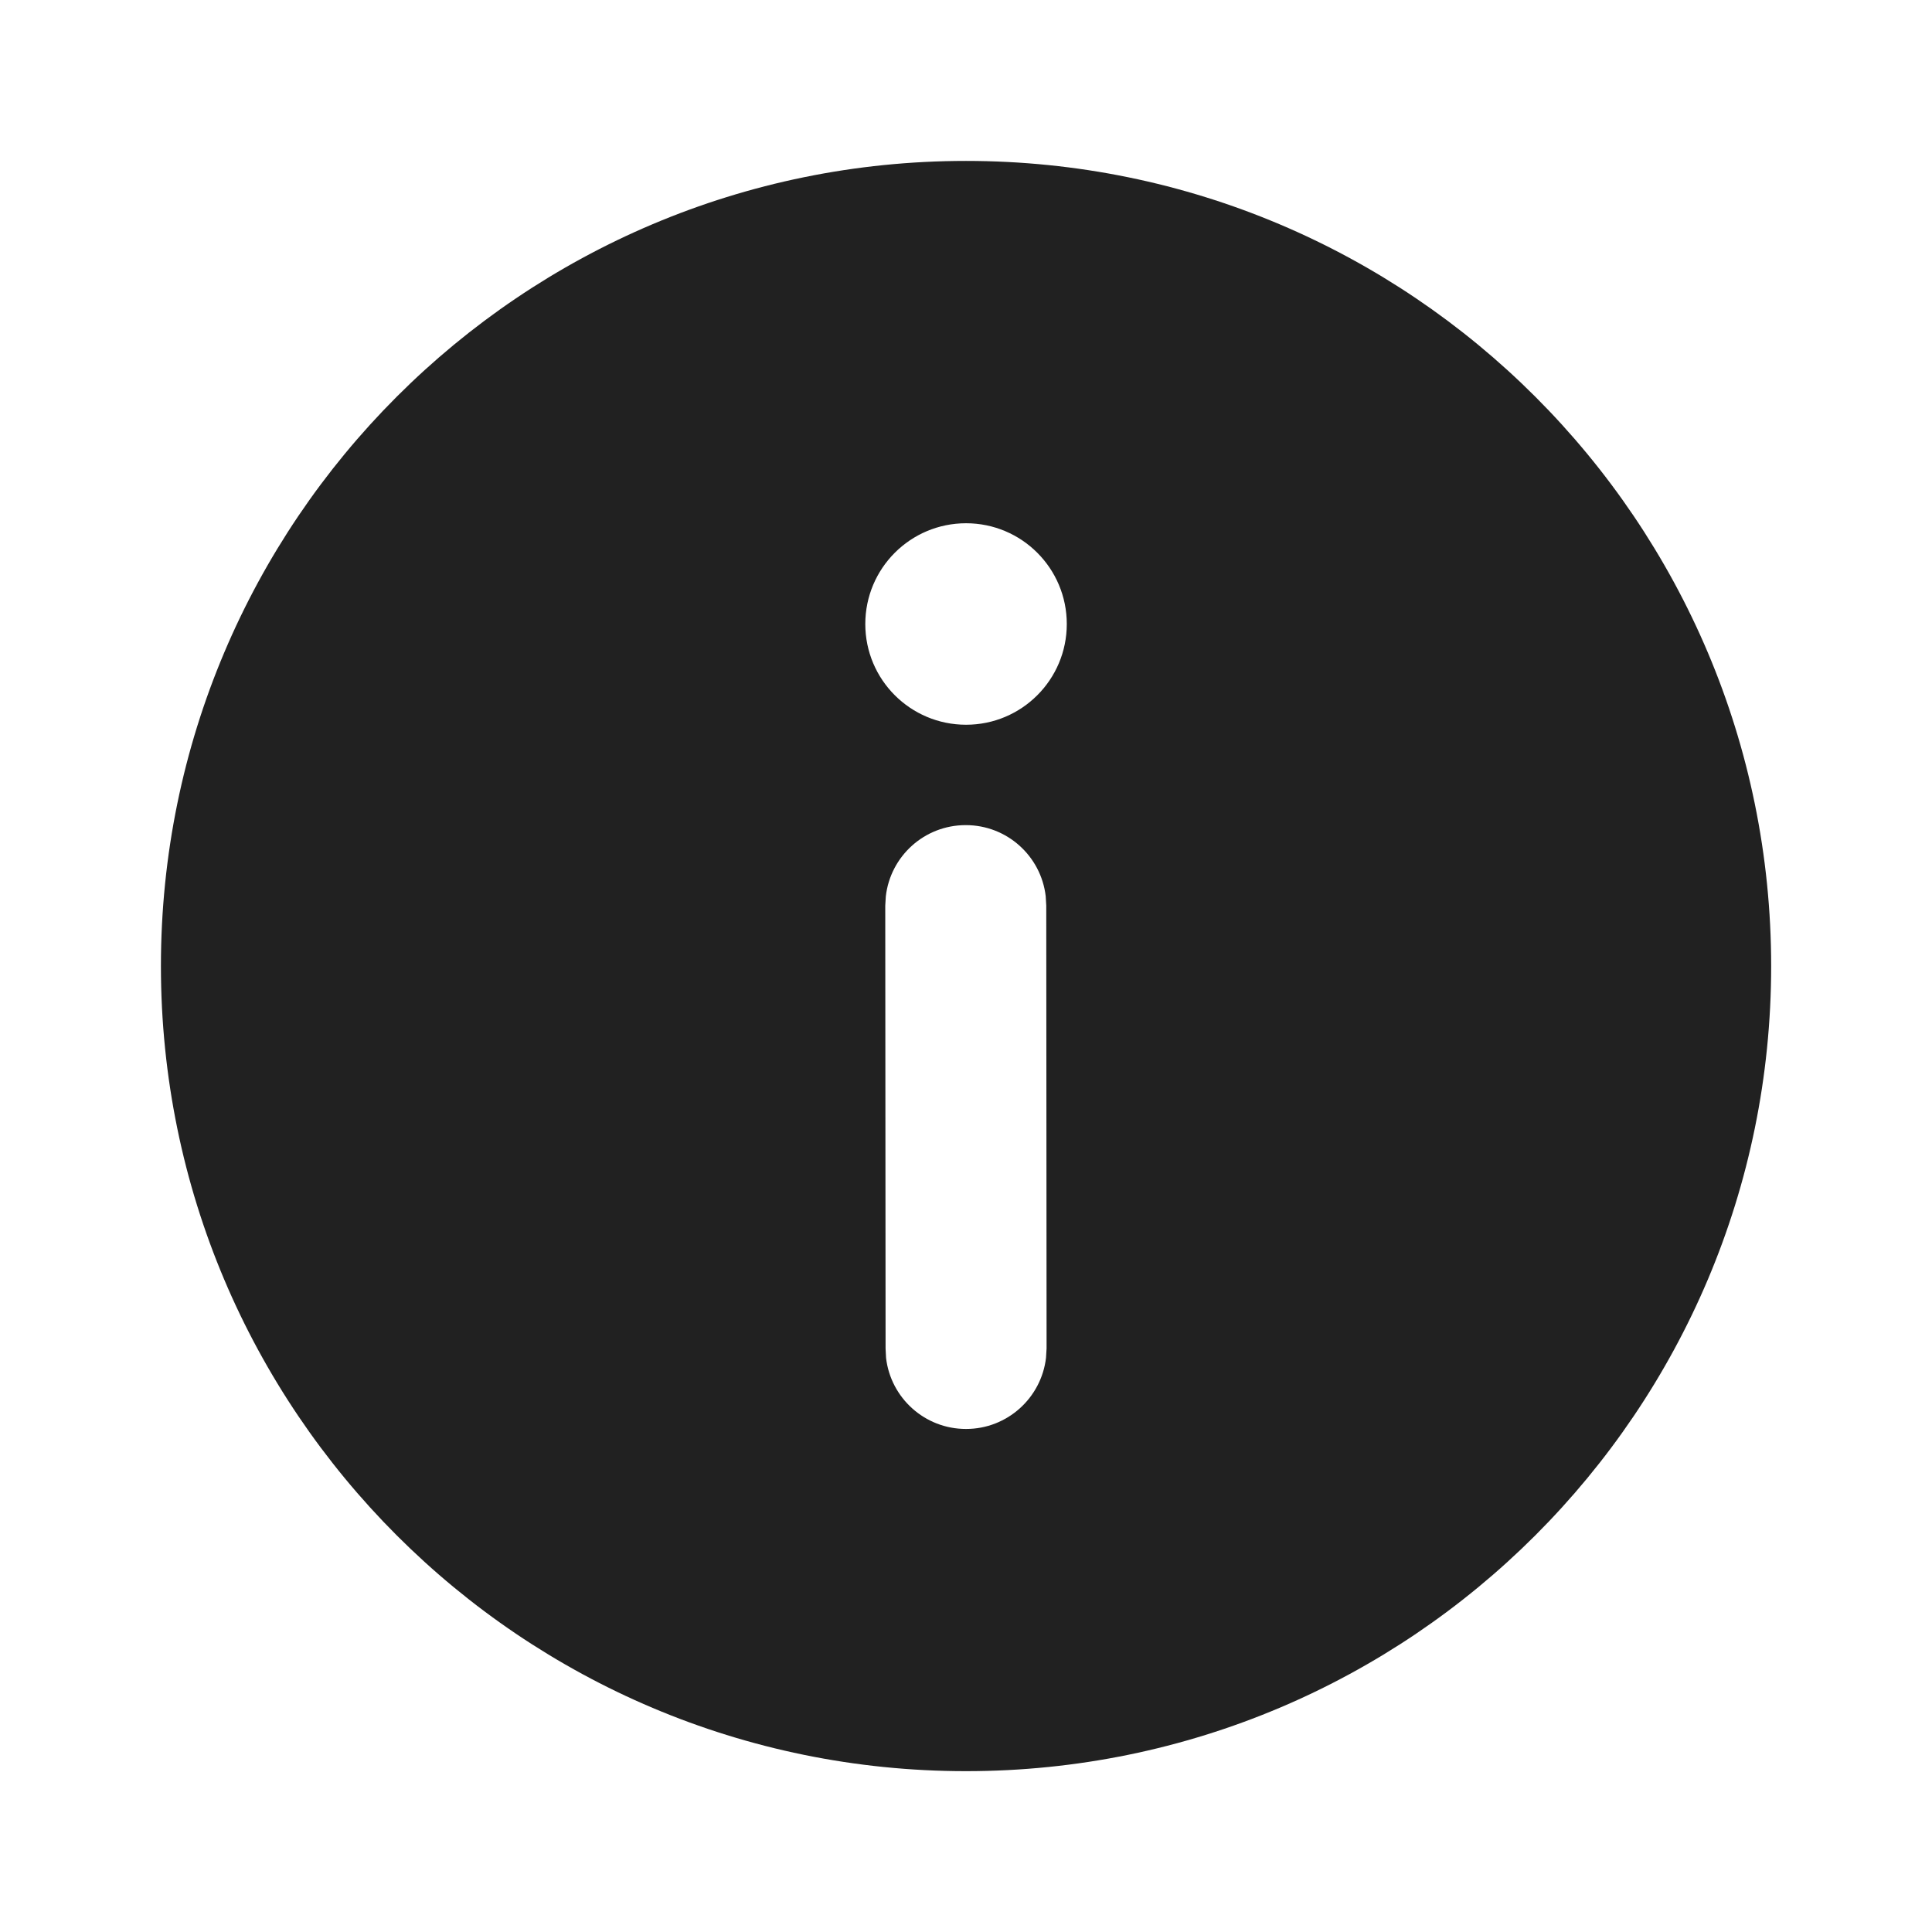
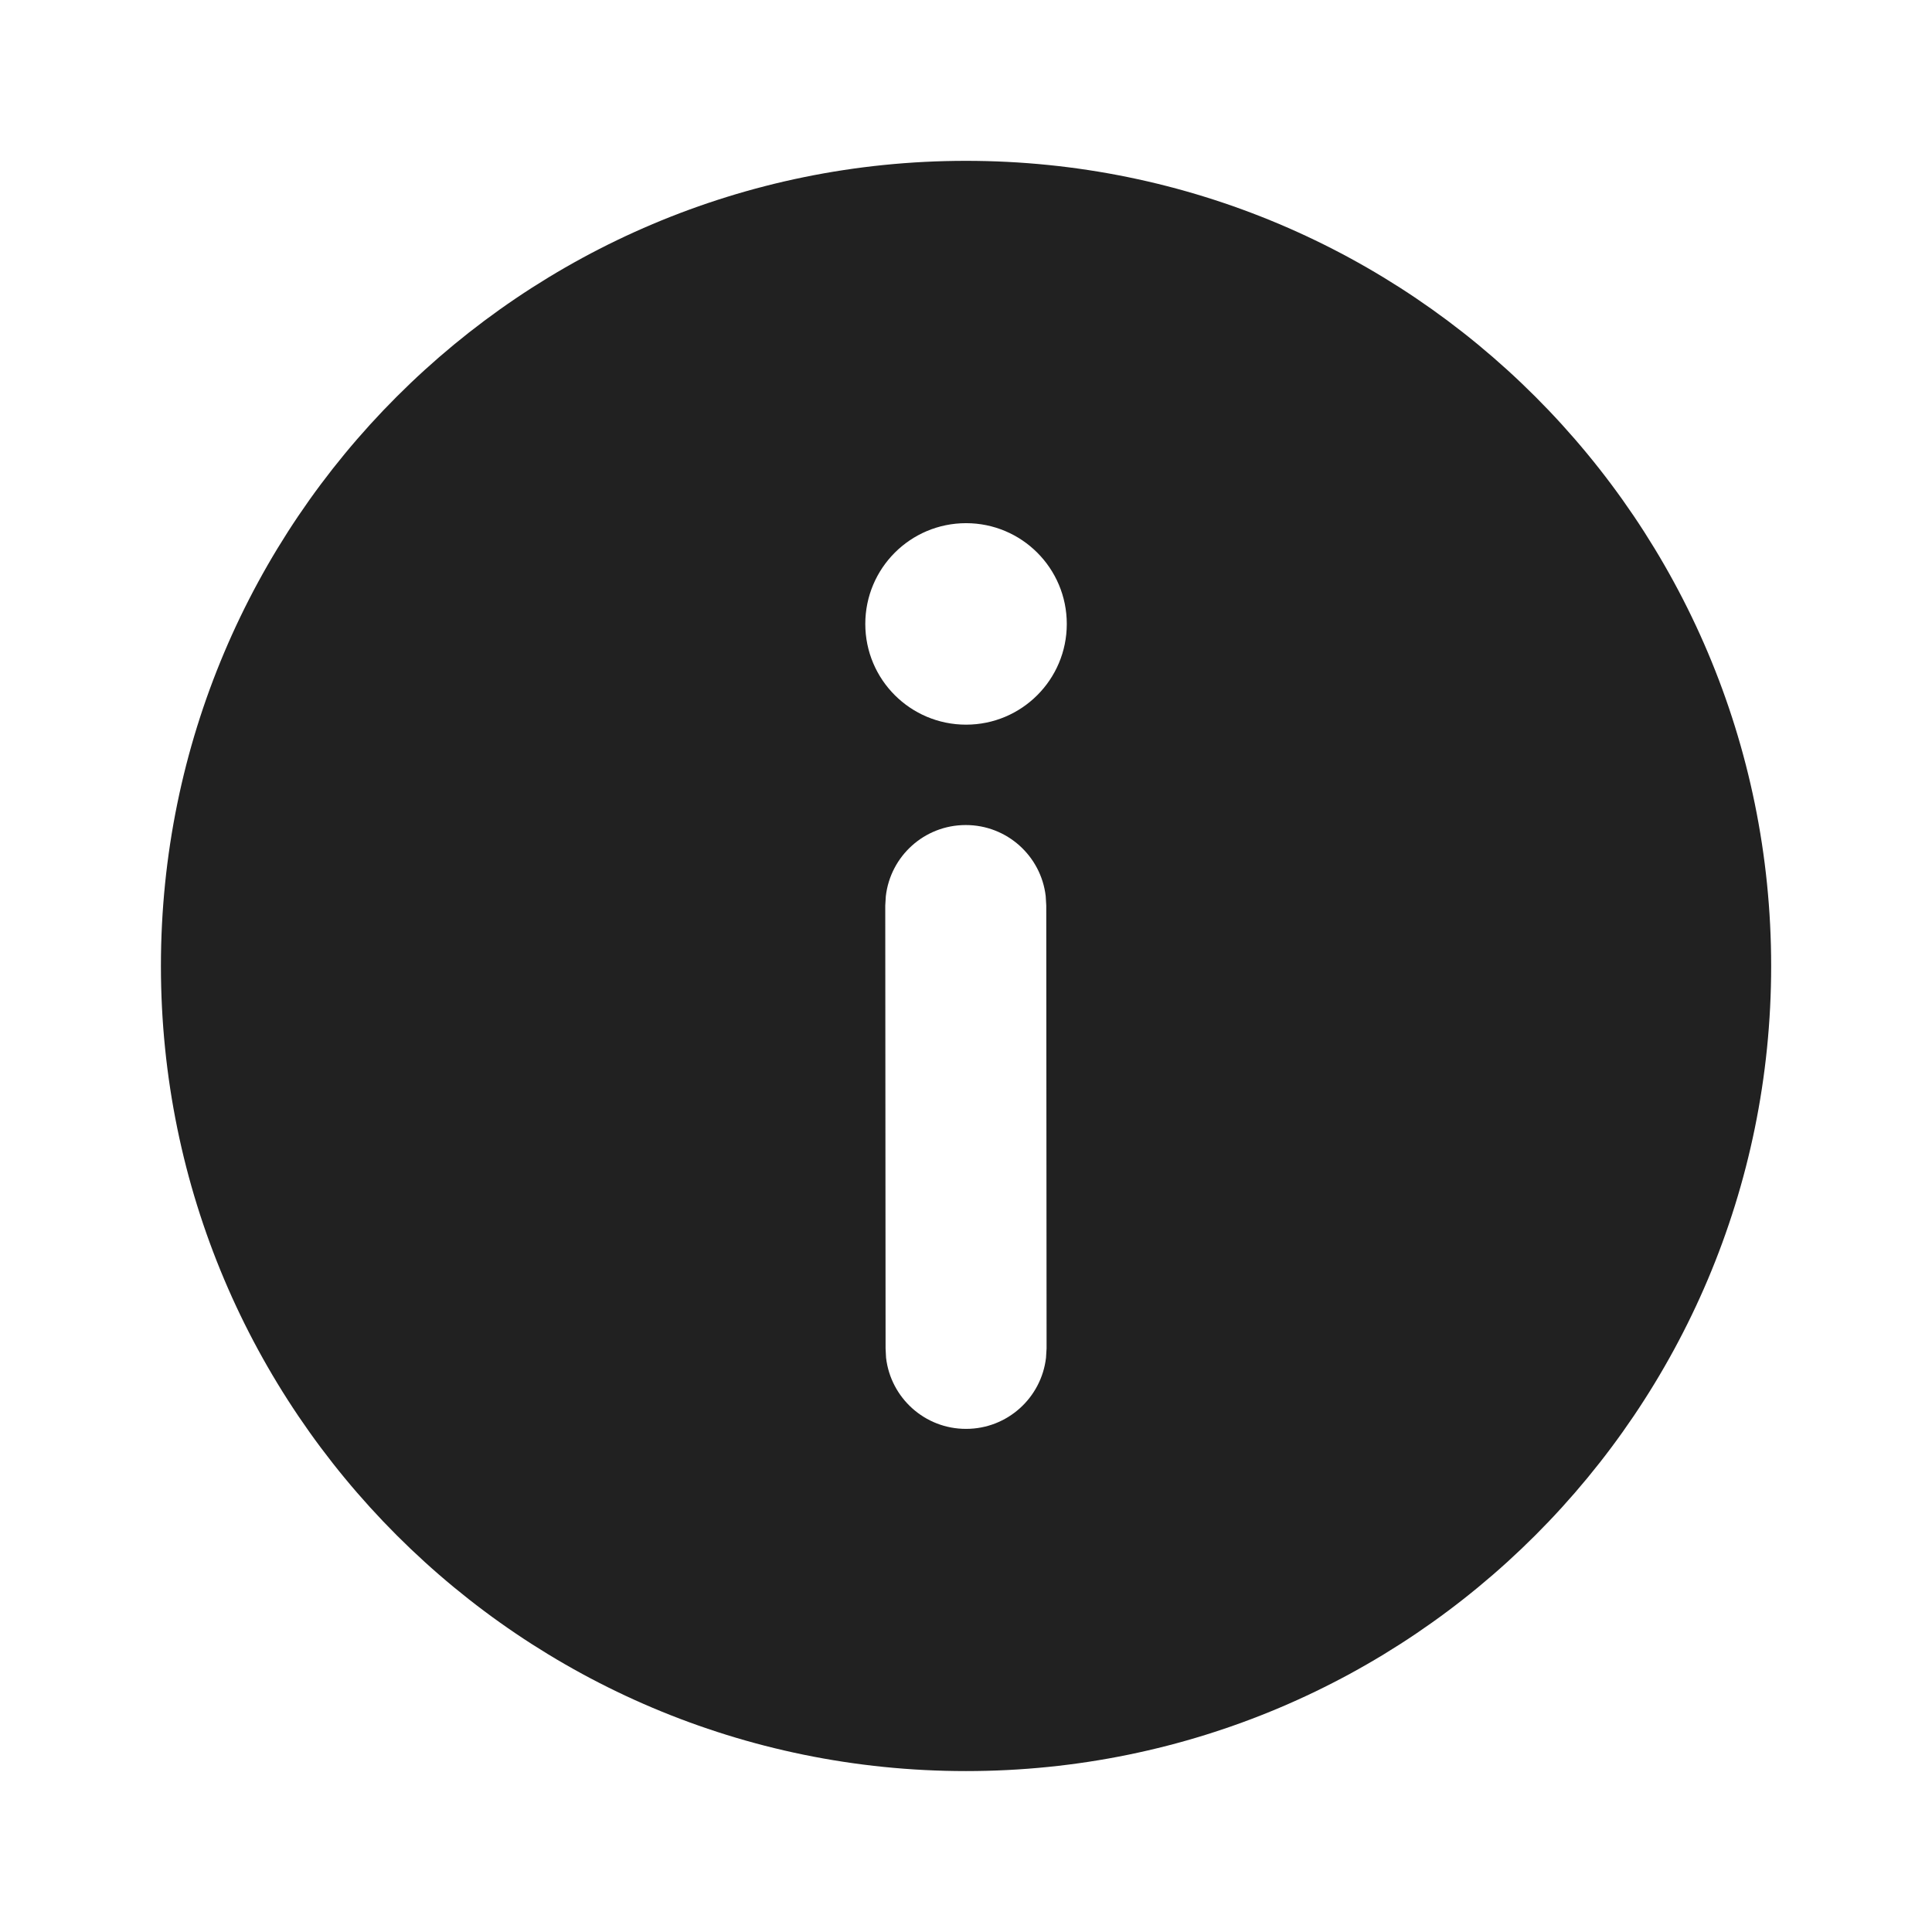
<svg xmlns="http://www.w3.org/2000/svg" width="24" height="24" viewBox="0 0 24 24" fill="none">
-   <path d="M12 1.999C17.524 1.999 22.002 6.477 22.002 12.001C22.002 17.524 17.524 22.002 12 22.002C6.476 22.002 1.999 17.524 1.999 12.001C1.999 6.477 6.476 1.999 12 1.999ZM11.996 10.25C11.483 10.25 11.061 10.636 11.004 11.134L10.997 11.25L11.001 16.752L11.007 16.869C11.065 17.366 11.488 17.752 12.001 17.751C12.514 17.751 12.936 17.364 12.994 16.867L13.001 16.75L12.997 11.249L12.99 11.132C12.932 10.635 12.509 10.249 11.996 10.25ZM12.001 6.5C11.309 6.5 10.749 7.06 10.749 7.752C10.749 8.443 11.309 9.003 12.001 9.003C12.692 9.003 13.252 8.443 13.252 7.752C13.252 7.06 12.692 6.5 12.001 6.5Z" fill="#212121" />
+   <path d="M12 1.998C17.524 1.998 22.002 6.476 22.002 12C22.002 17.523 17.524 22.001 12 22.001C6.476 22.001 1.999 17.523 1.999 12C1.999 6.476 6.476 1.998 12 1.998ZM11.996 10.249C11.483 10.249 11.061 10.635 11.004 11.133L10.997 11.249L11.001 16.751L11.007 16.867C11.065 17.365 11.488 17.751 12.001 17.75C12.514 17.75 12.936 17.364 12.994 16.866L13.001 16.75L12.997 11.248L12.99 11.131C12.932 10.634 12.509 10.248 11.996 10.249ZM12.001 6.499C11.309 6.499 10.749 7.059 10.749 7.751C10.749 8.442 11.309 9.002 12.001 9.002C12.692 9.002 13.252 8.442 13.252 7.751C13.252 7.059 12.692 6.499 12.001 6.499Z" fill="#212121" />
</svg>
